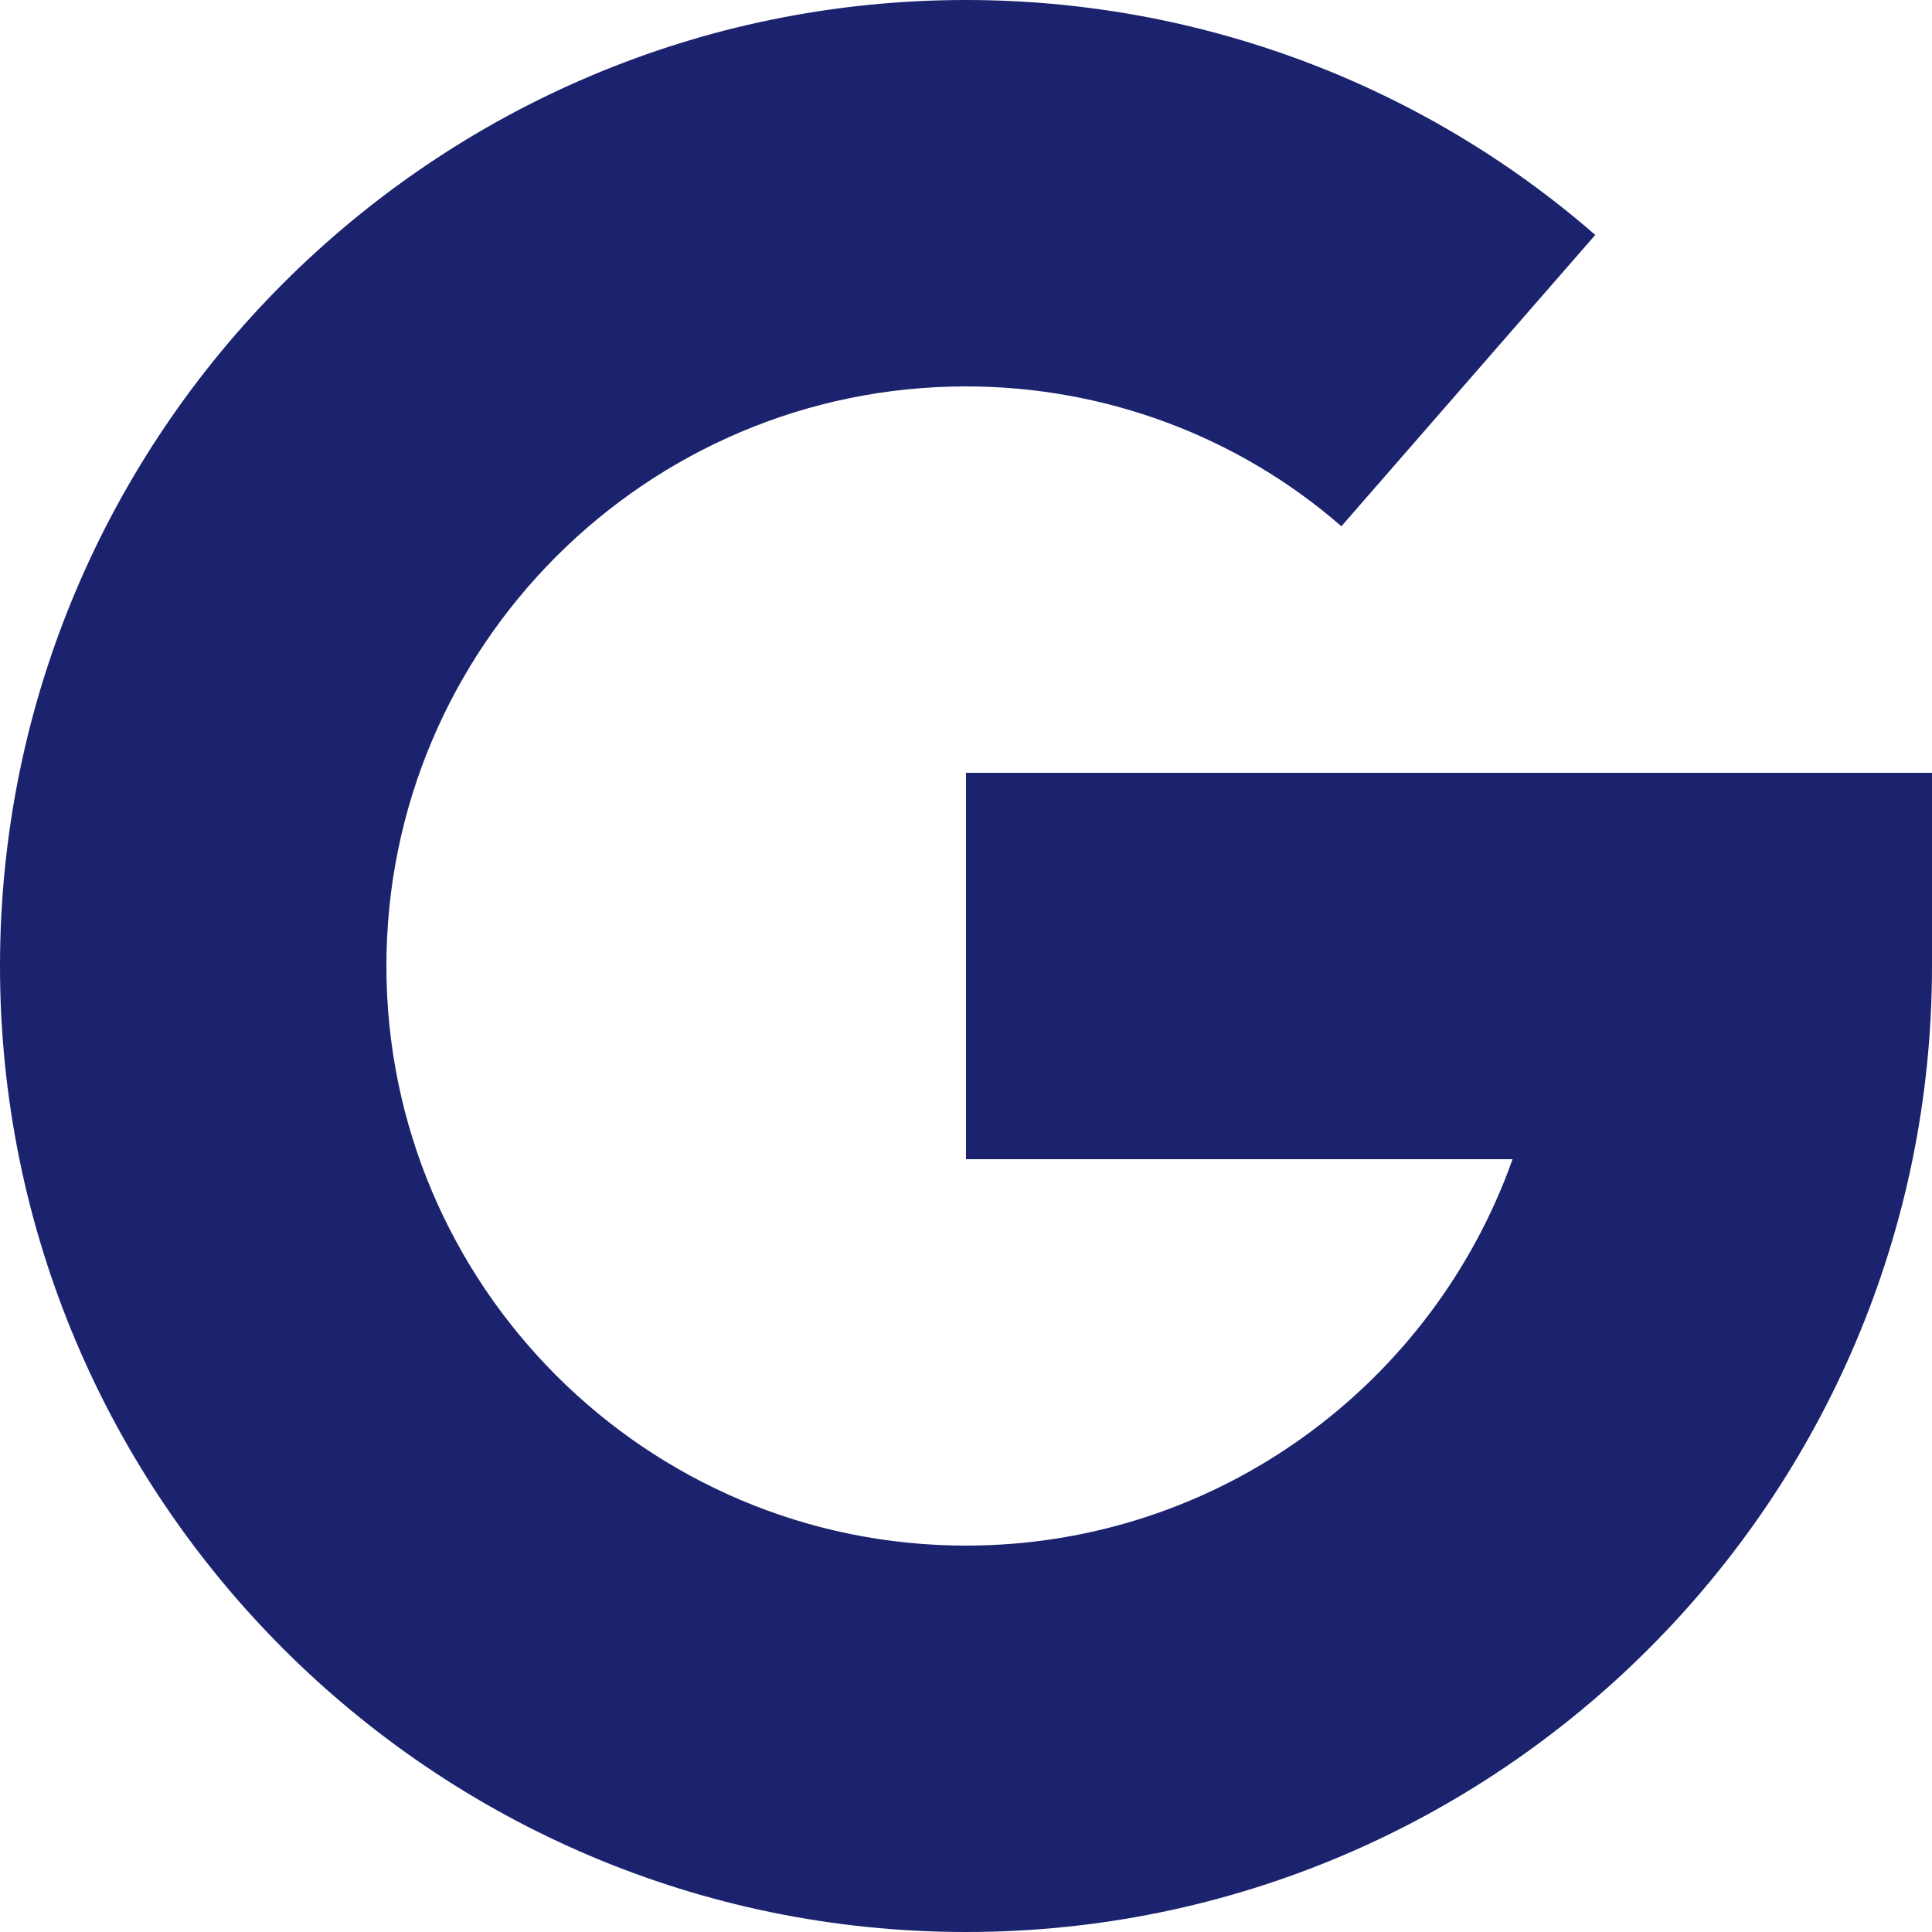
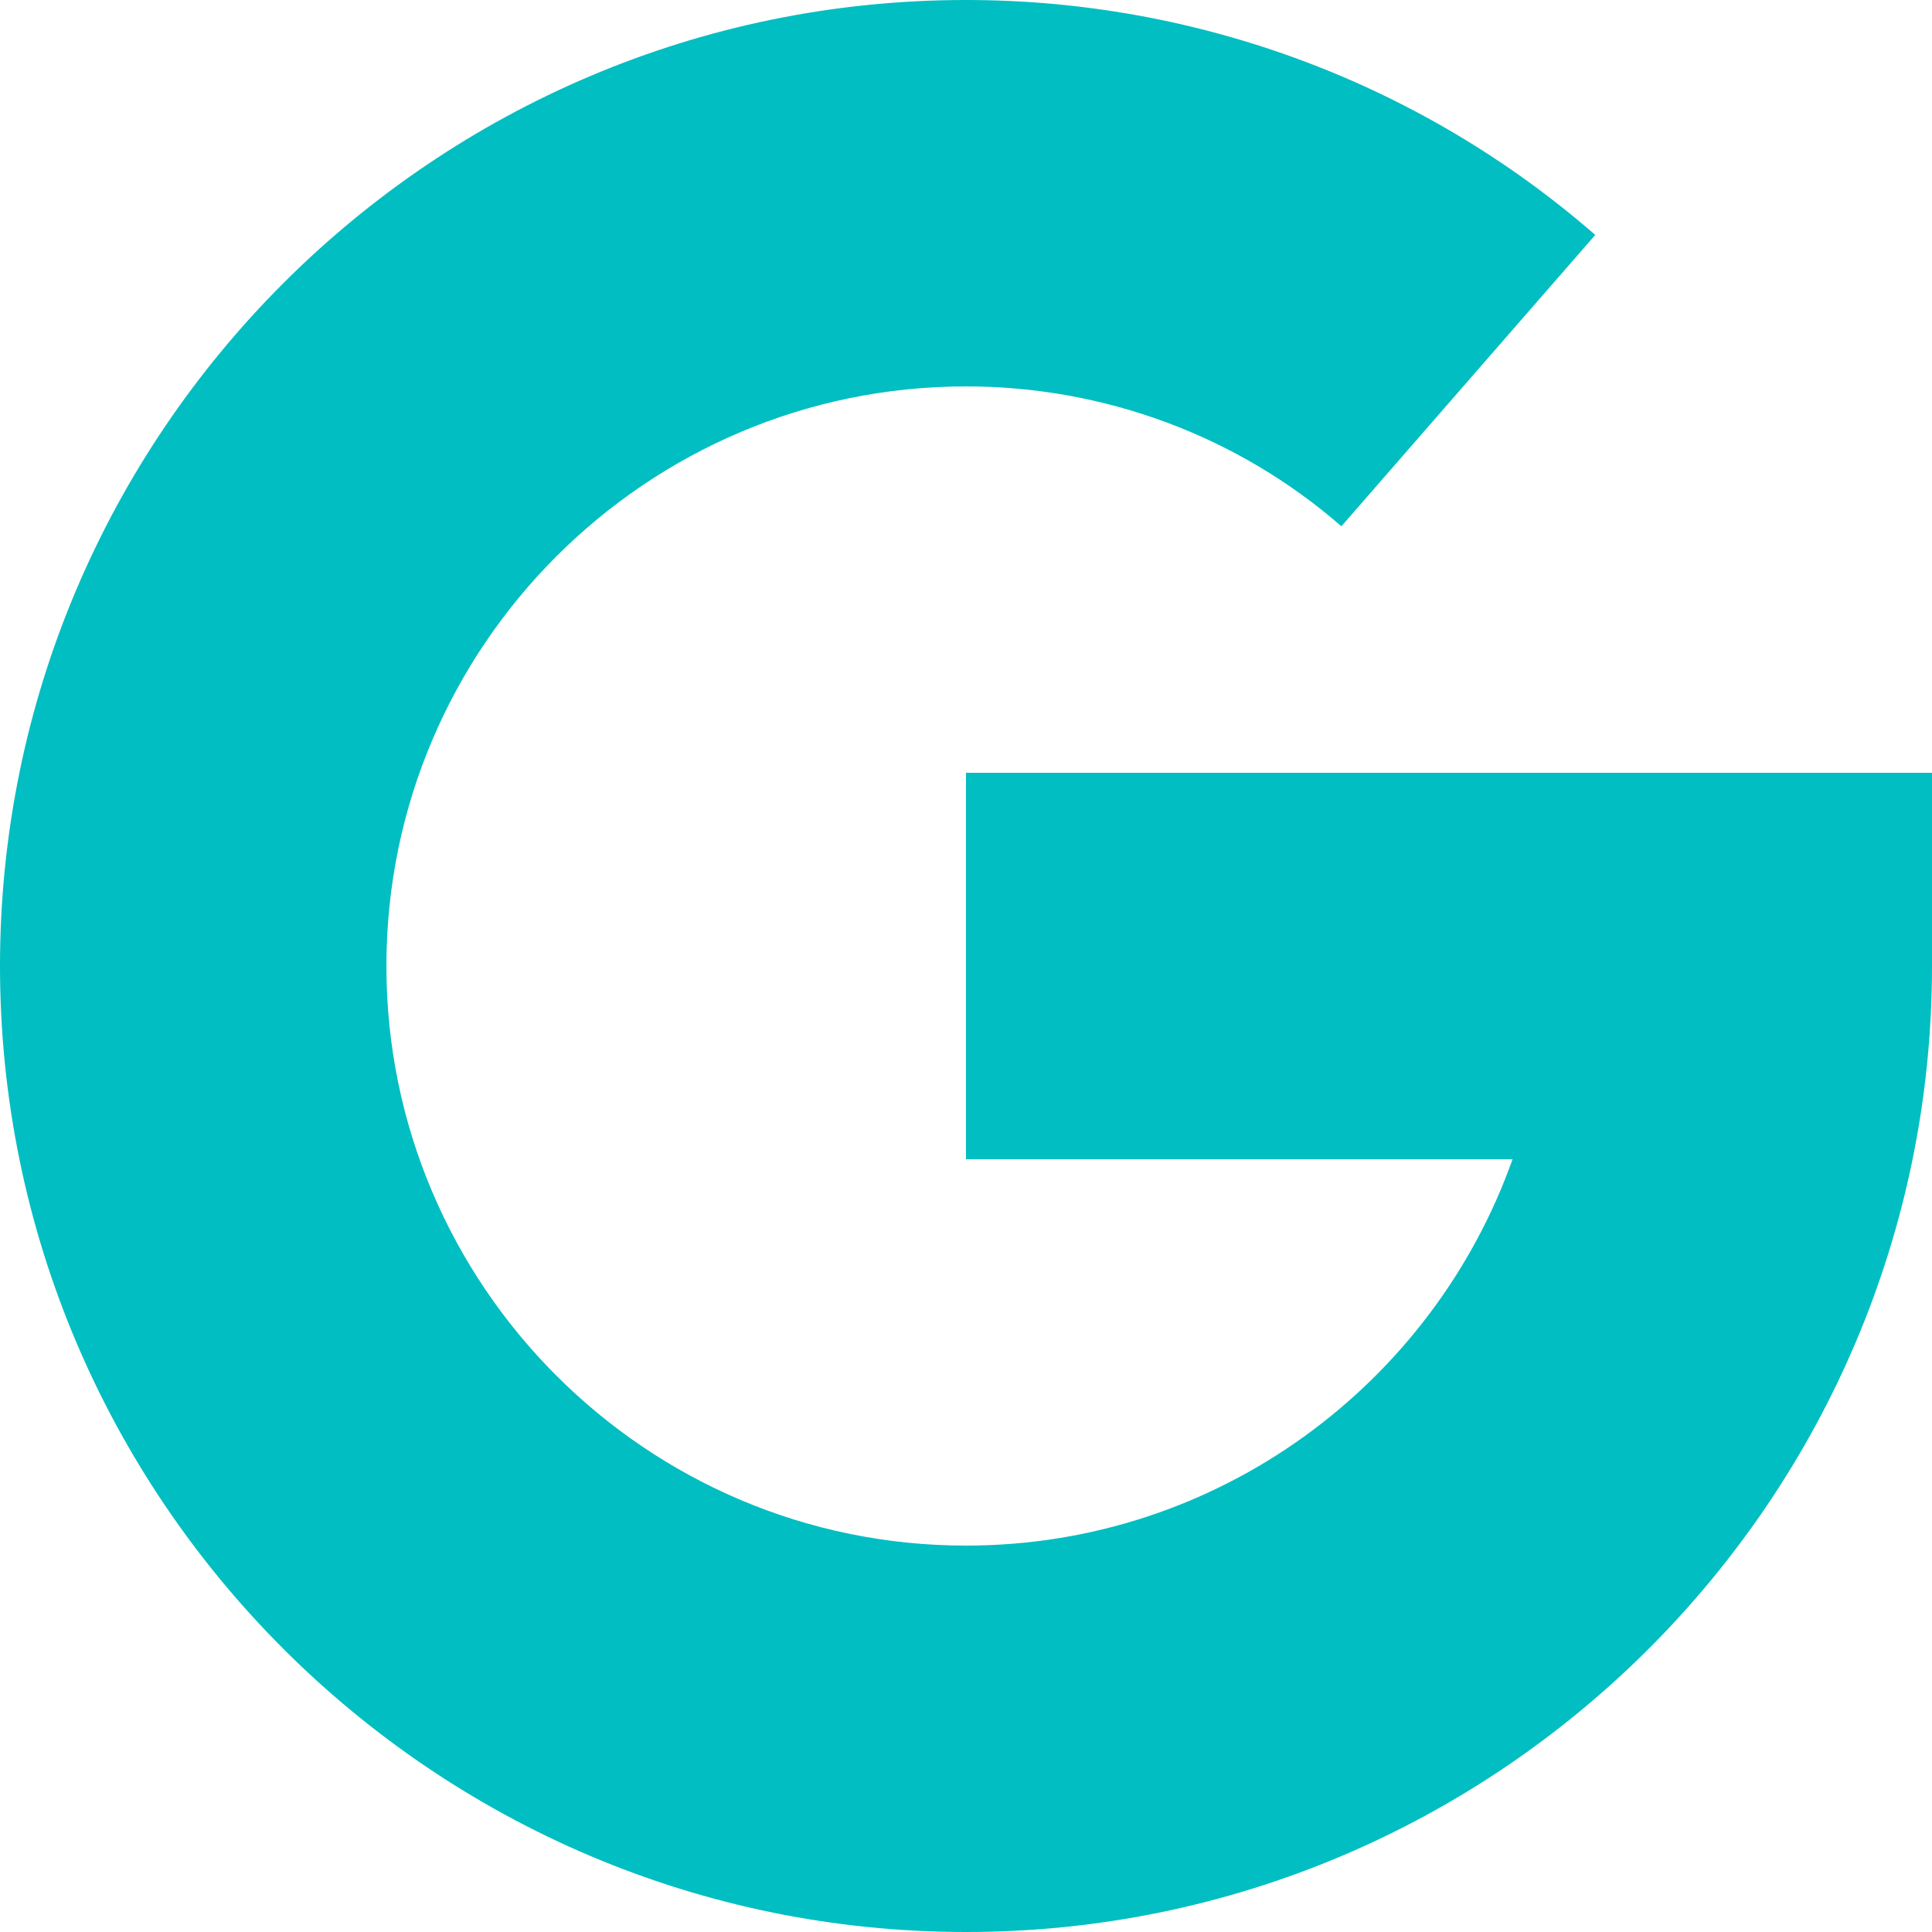
<svg xmlns="http://www.w3.org/2000/svg" width="10" height="10" viewBox="0 0 10 10" fill="none">
-   <path d="M5 4V6H7.829C7.416 7.164 6.304 8 5 8C3.346 8 2 6.654 2 5C2 3.346 3.346 2 5 2C5.717 2 6.407 2.257 6.943 2.724L8.257 1.216C7.357 0.432 6.201 0 5 0C2.243 0 0 2.243 0 5C0 7.757 2.243 10 5 10C7.757 10 10 7.757 10 5V4H5Z" fill="#1C236E" />
+   <path d="M5 4V6H7.829C7.416 7.164 6.304 8 5 8C3.346 8 2 6.654 2 5C2 3.346 3.346 2 5 2C5.717 2 6.407 2.257 6.943 2.724L8.257 1.216C7.357 0.432 6.201 0 5 0C2.243 0 0 2.243 0 5C0 7.757 2.243 10 5 10C7.757 10 10 7.757 10 5V4H5Z" fill="#00bec1" />
</svg>
